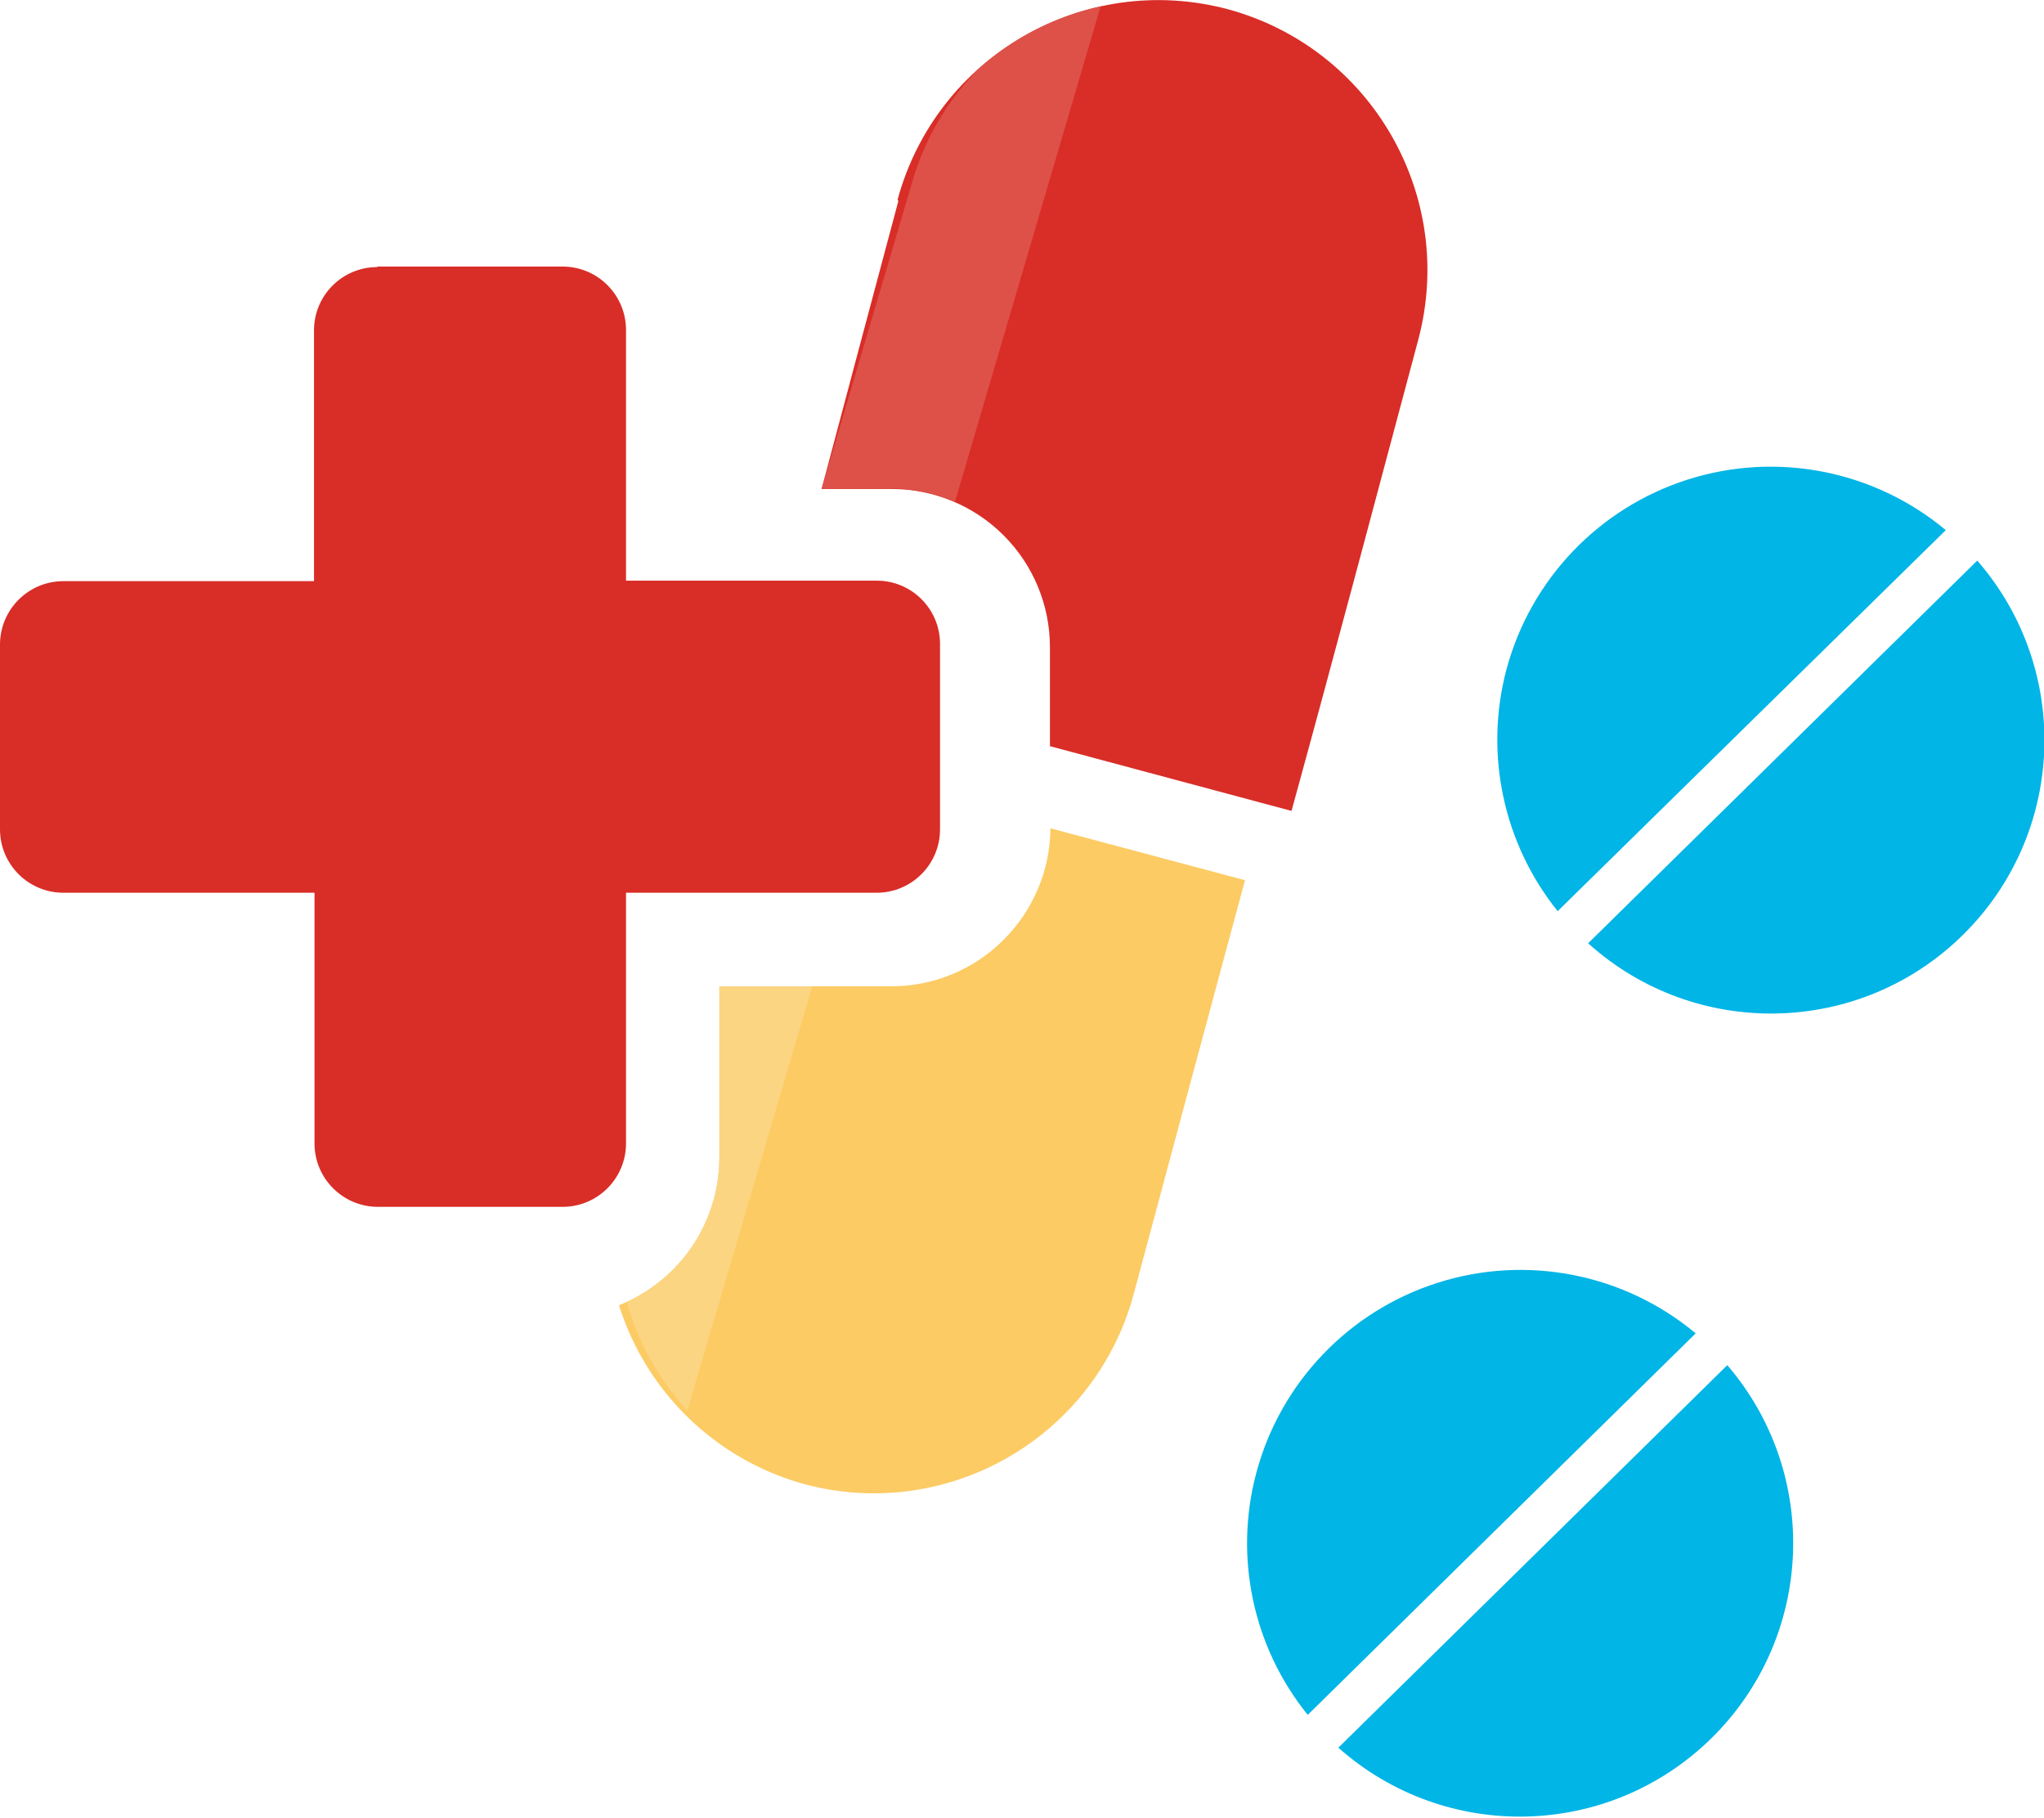
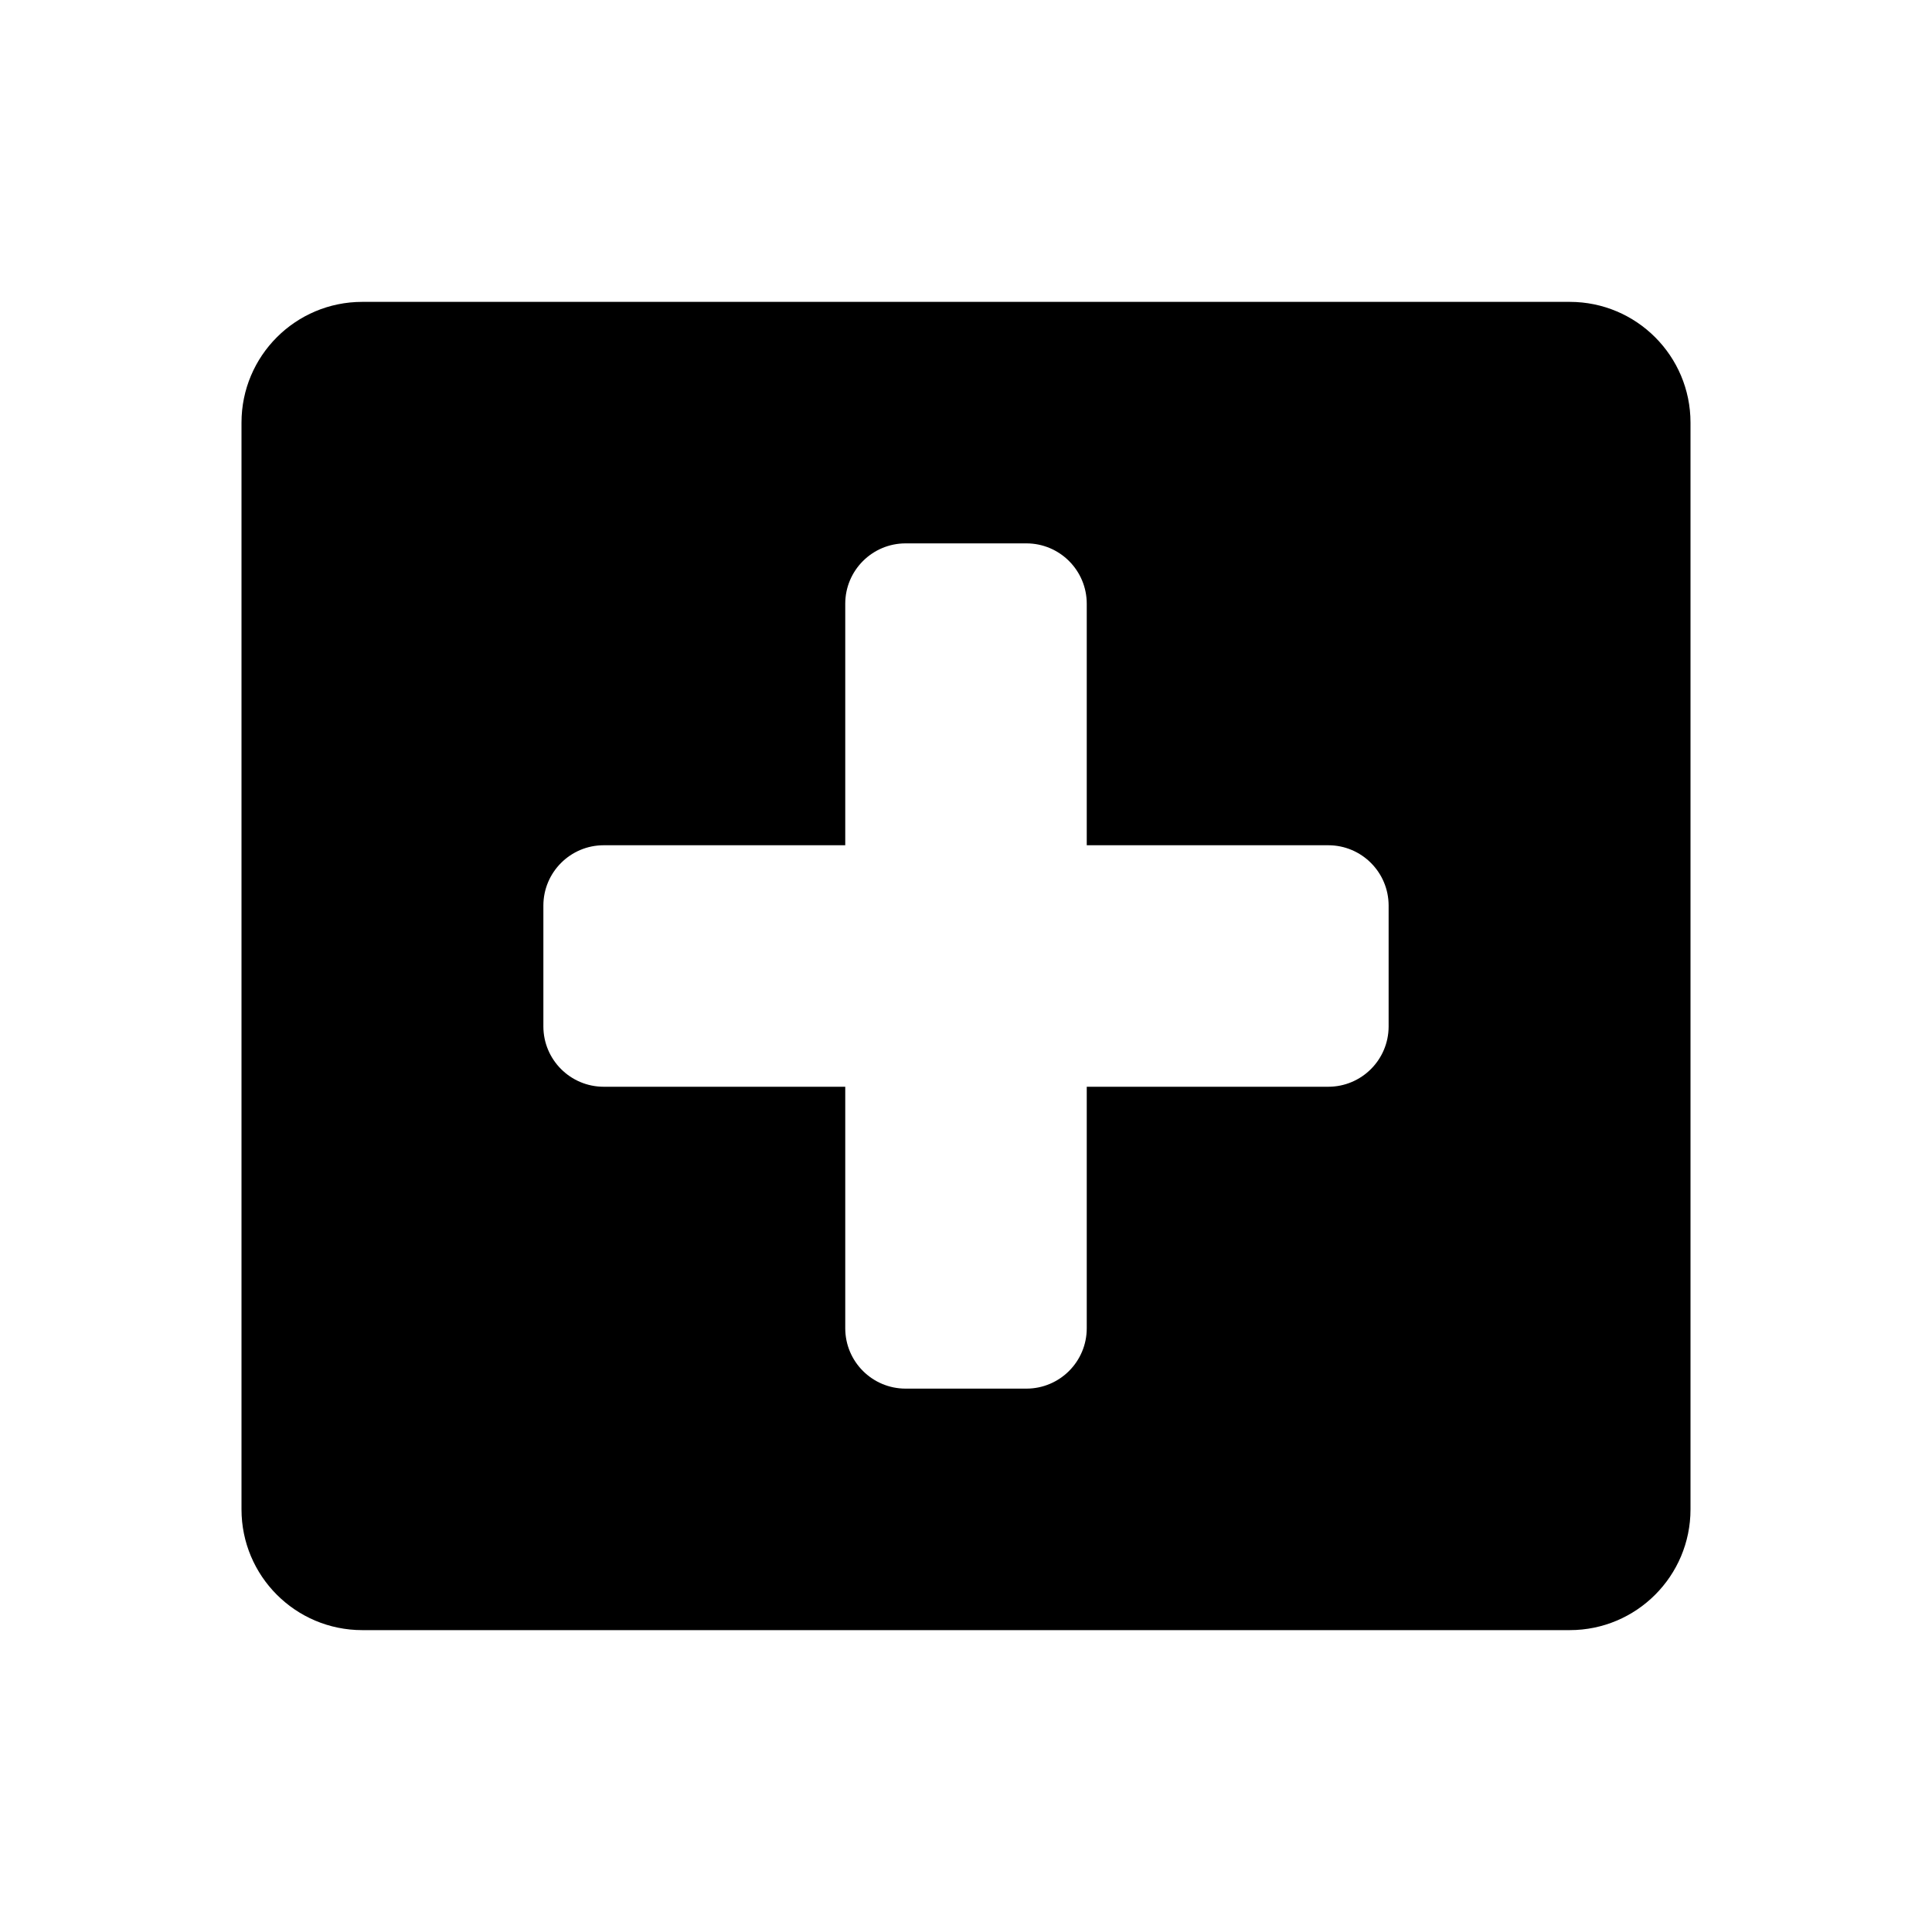
- <svg xmlns="http://www.w3.org/2000/svg" id="Layer_1" data-name="Layer 1" viewBox="0 0 122.18 108.61">
-   <defs>
-     <style>.cls-1{fill:#01b5e6;}.cls-1,.cls-2,.cls-3,.cls-4,.cls-5{fill-rule:evenodd;}.cls-2{fill:#d92d27;}.cls-3{fill:#de5149;}.cls-4{fill:#fccb64;}.cls-5{fill:#fcd582;}</style>
-   </defs>
-   <path class="cls-1" d="M118.19,33.5A16.34,16.34,0,0,1,94.93,56.37L118.19,33.5Z" />
-   <path class="cls-1" d="M90.05,40a16.35,16.35,0,0,1,26.26-8.32L93.11,54.45A16.36,16.36,0,0,1,90.05,40Z" />
-   <path class="cls-1" d="M75.1,88a16.35,16.35,0,0,1,26.26-8.32l-23.19,22.8A16.32,16.32,0,0,1,75.1,88Z" />
-   <path class="cls-2" d="M53.65,11.94A16.16,16.16,0,0,1,73.39.55h0A16.16,16.16,0,0,1,84.78,20.29c-2.52,9.42-5,18.79-7.58,28.17L62.76,44.59V38.65A9.45,9.45,0,0,0,60,32l0,0a9.48,9.48,0,0,0-6.69-2.78h-4.2q2.28-8.58,4.59-17.21Z" />
-   <path class="cls-3" d="M58.25,4.33A16.21,16.21,0,0,1,65.79.38L57.08,30a9.41,9.41,0,0,0-3.82-.81H49.12l5.44-18.42h0a15.78,15.78,0,0,1,3.69-6.4Z" />
-   <path class="cls-4" d="M74.42,52.6Q71.07,65,67.76,77.36h0A16.09,16.09,0,0,1,48.11,88.7h0A16.09,16.09,0,0,1,37,78a9.63,9.63,0,0,0,3.21-2.11l0,0A9.48,9.48,0,0,0,43,69.19V58.94H53.26A9.45,9.45,0,0,0,60,56.15l0,0a9.5,9.5,0,0,0,2.79-6.65L74.42,52.6Z" />
-   <path class="cls-5" d="M37.47,77.81a9.44,9.44,0,0,0,2.72-1.9l0,0A9.48,9.48,0,0,0,43,69.19V58.94h5.55L41.09,84.28a15.71,15.71,0,0,1-3.62-6.47Z" />
-   <path class="cls-1" d="M103.24,81.57A16.34,16.34,0,0,1,80,104.44l23.26-22.87Z" />
-   <path class="cls-2" d="M22.57,15.93H33.65a3.79,3.79,0,0,1,3.77,3.77v15h15a3.78,3.78,0,0,1,3.77,3.76V49.58a3.79,3.79,0,0,1-3.77,3.77h-15v15a3.79,3.79,0,0,1-3.77,3.77H22.57a3.79,3.79,0,0,1-3.77-3.77v-15h-15A3.79,3.79,0,0,1,0,49.58V38.5a3.79,3.79,0,0,1,3.77-3.77h15v-15a3.78,3.78,0,0,1,3.76-3.77Z" />
+ <svg xmlns="http://www.w3.org/2000/svg" width="32" height="32" fill="#000000" viewBox="0 0 256 256">
+   <path d="M208,40H48A16,16,0,0,0,32,56V200a16,16,0,0,0,16,16H208a16,16,0,0,0,16-16V56A16,16,0,0,0,208,40ZM144,144v32a8,8,0,0,1-8,8H120a8,8,0,0,1-8-8V144H80a8,8,0,0,1-8-8V120a8,8,0,0,1,8-8h32V80a8,8,0,0,1,8-8h16a8,8,0,0,1,8,8v32h32a8,8,0,0,1,8,8v16a8,8,0,0,1-8,8Z" />
</svg>
